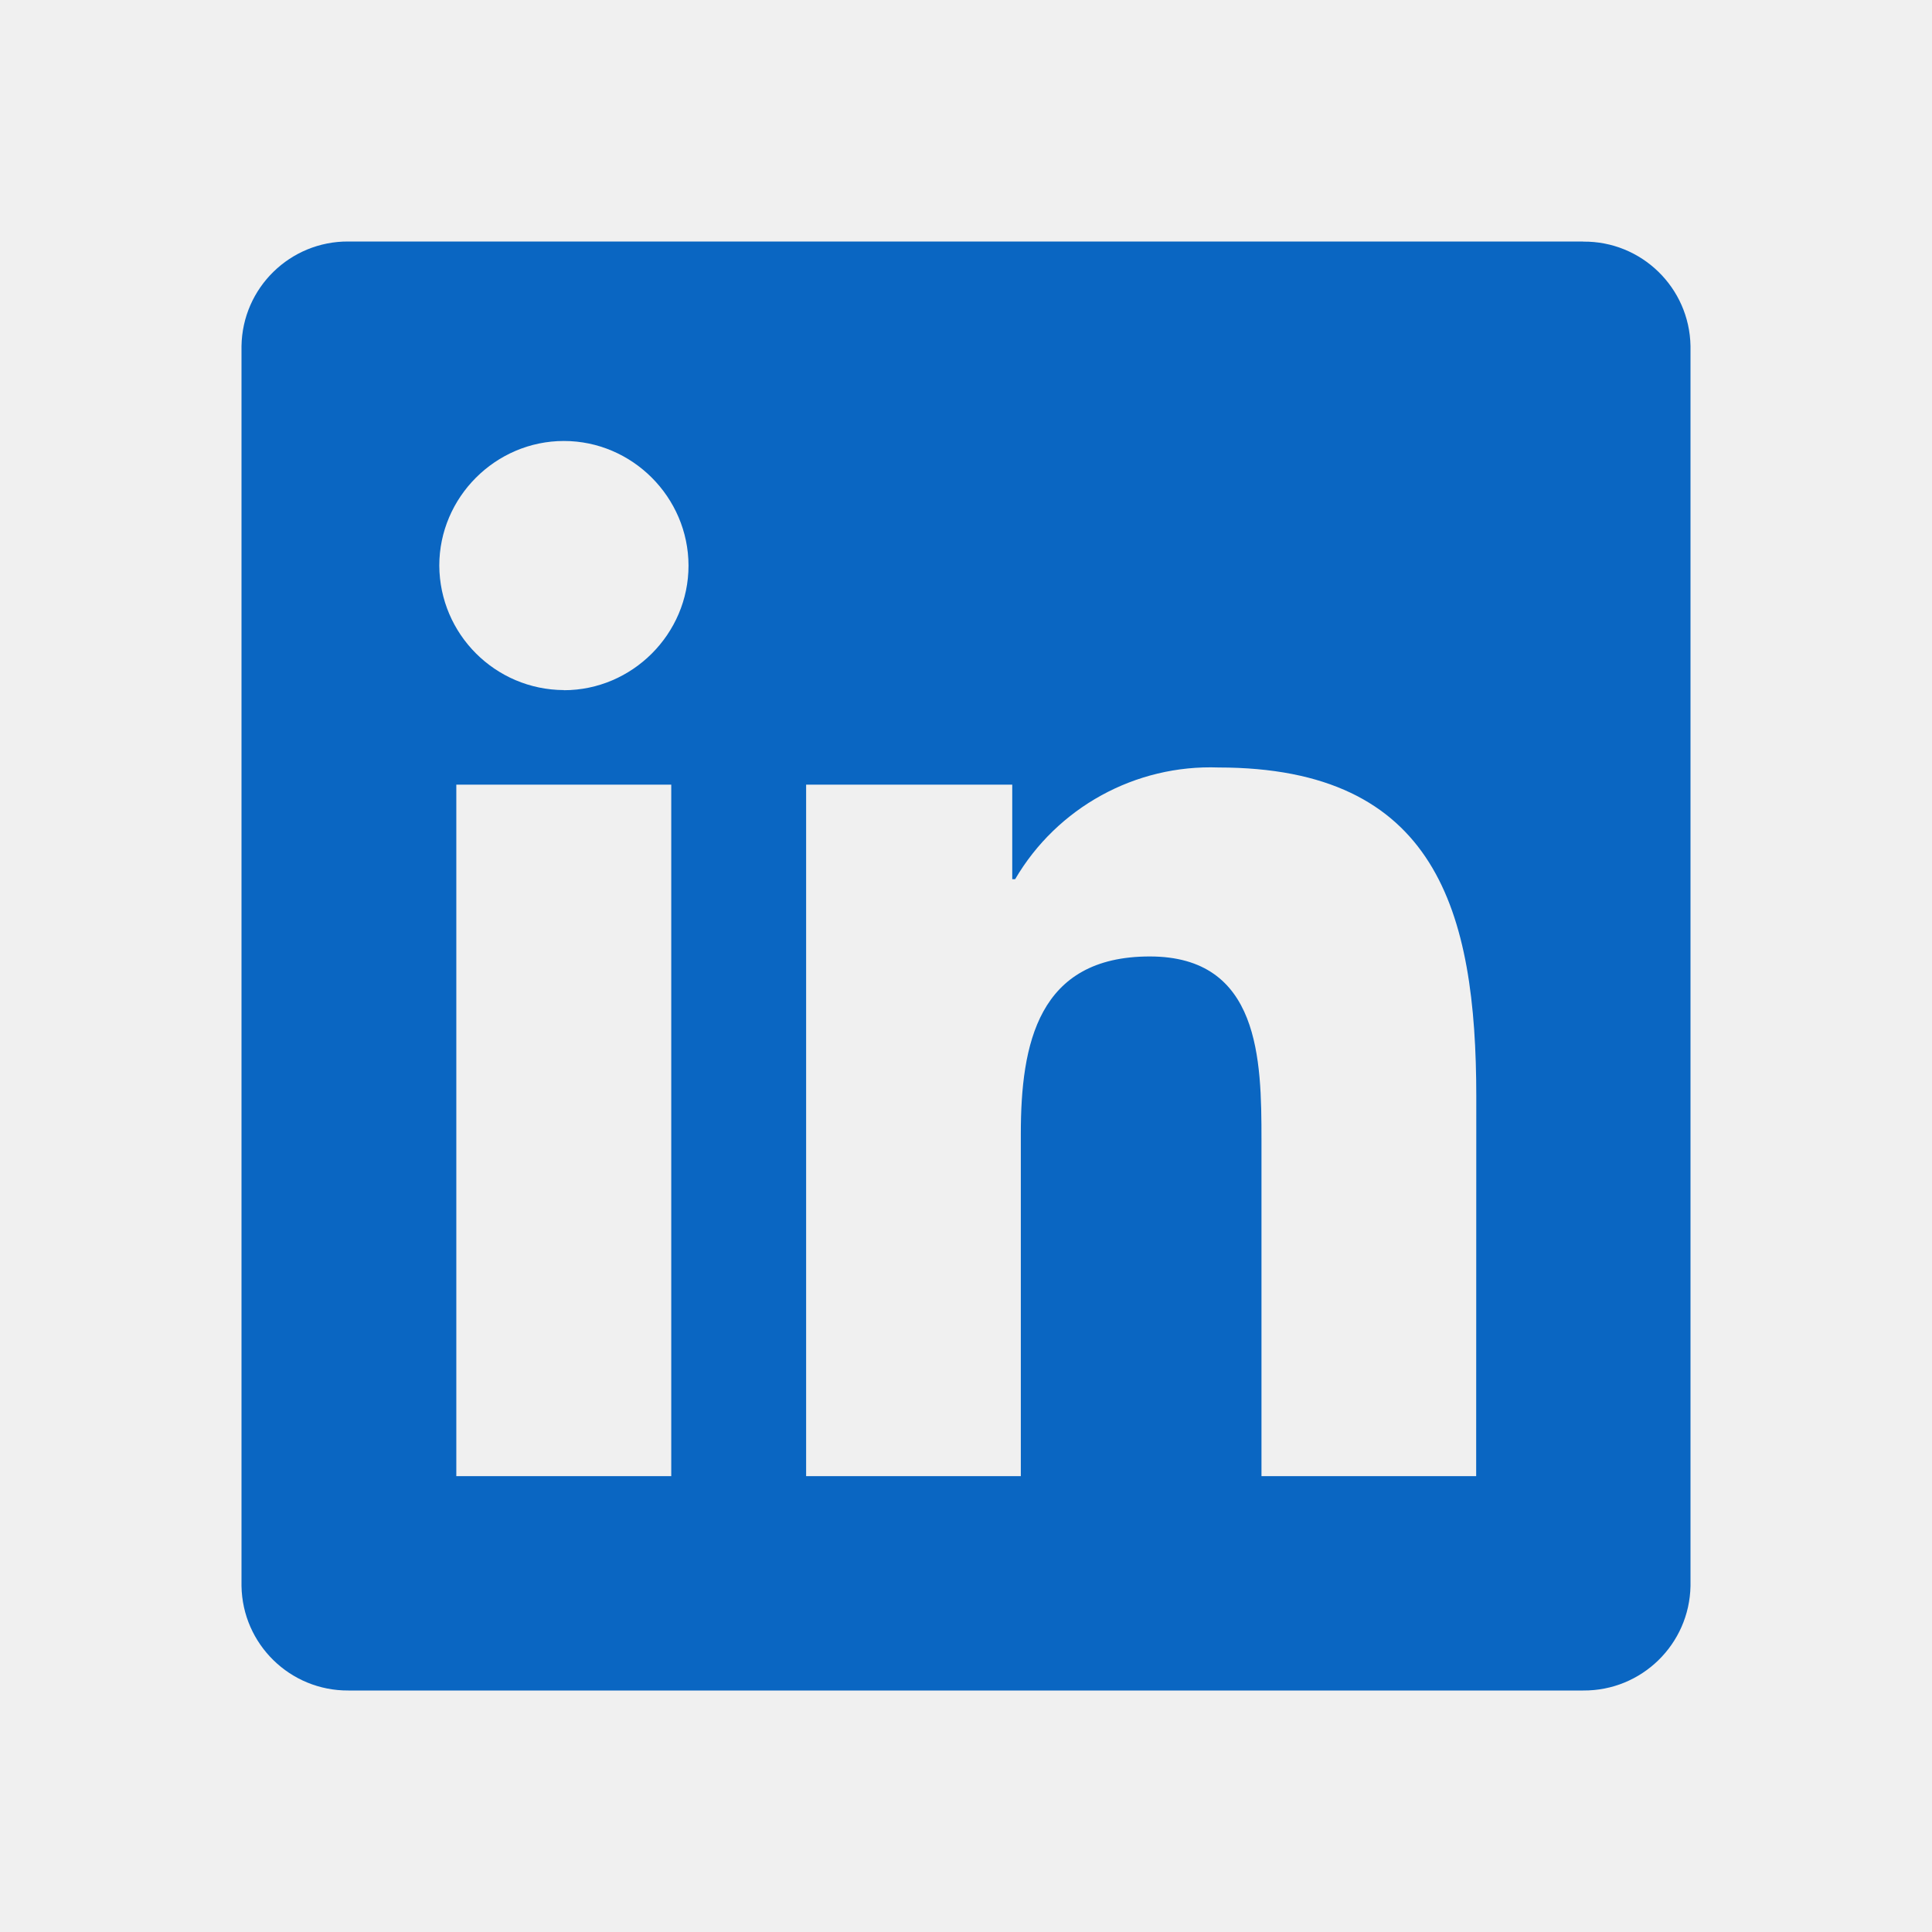
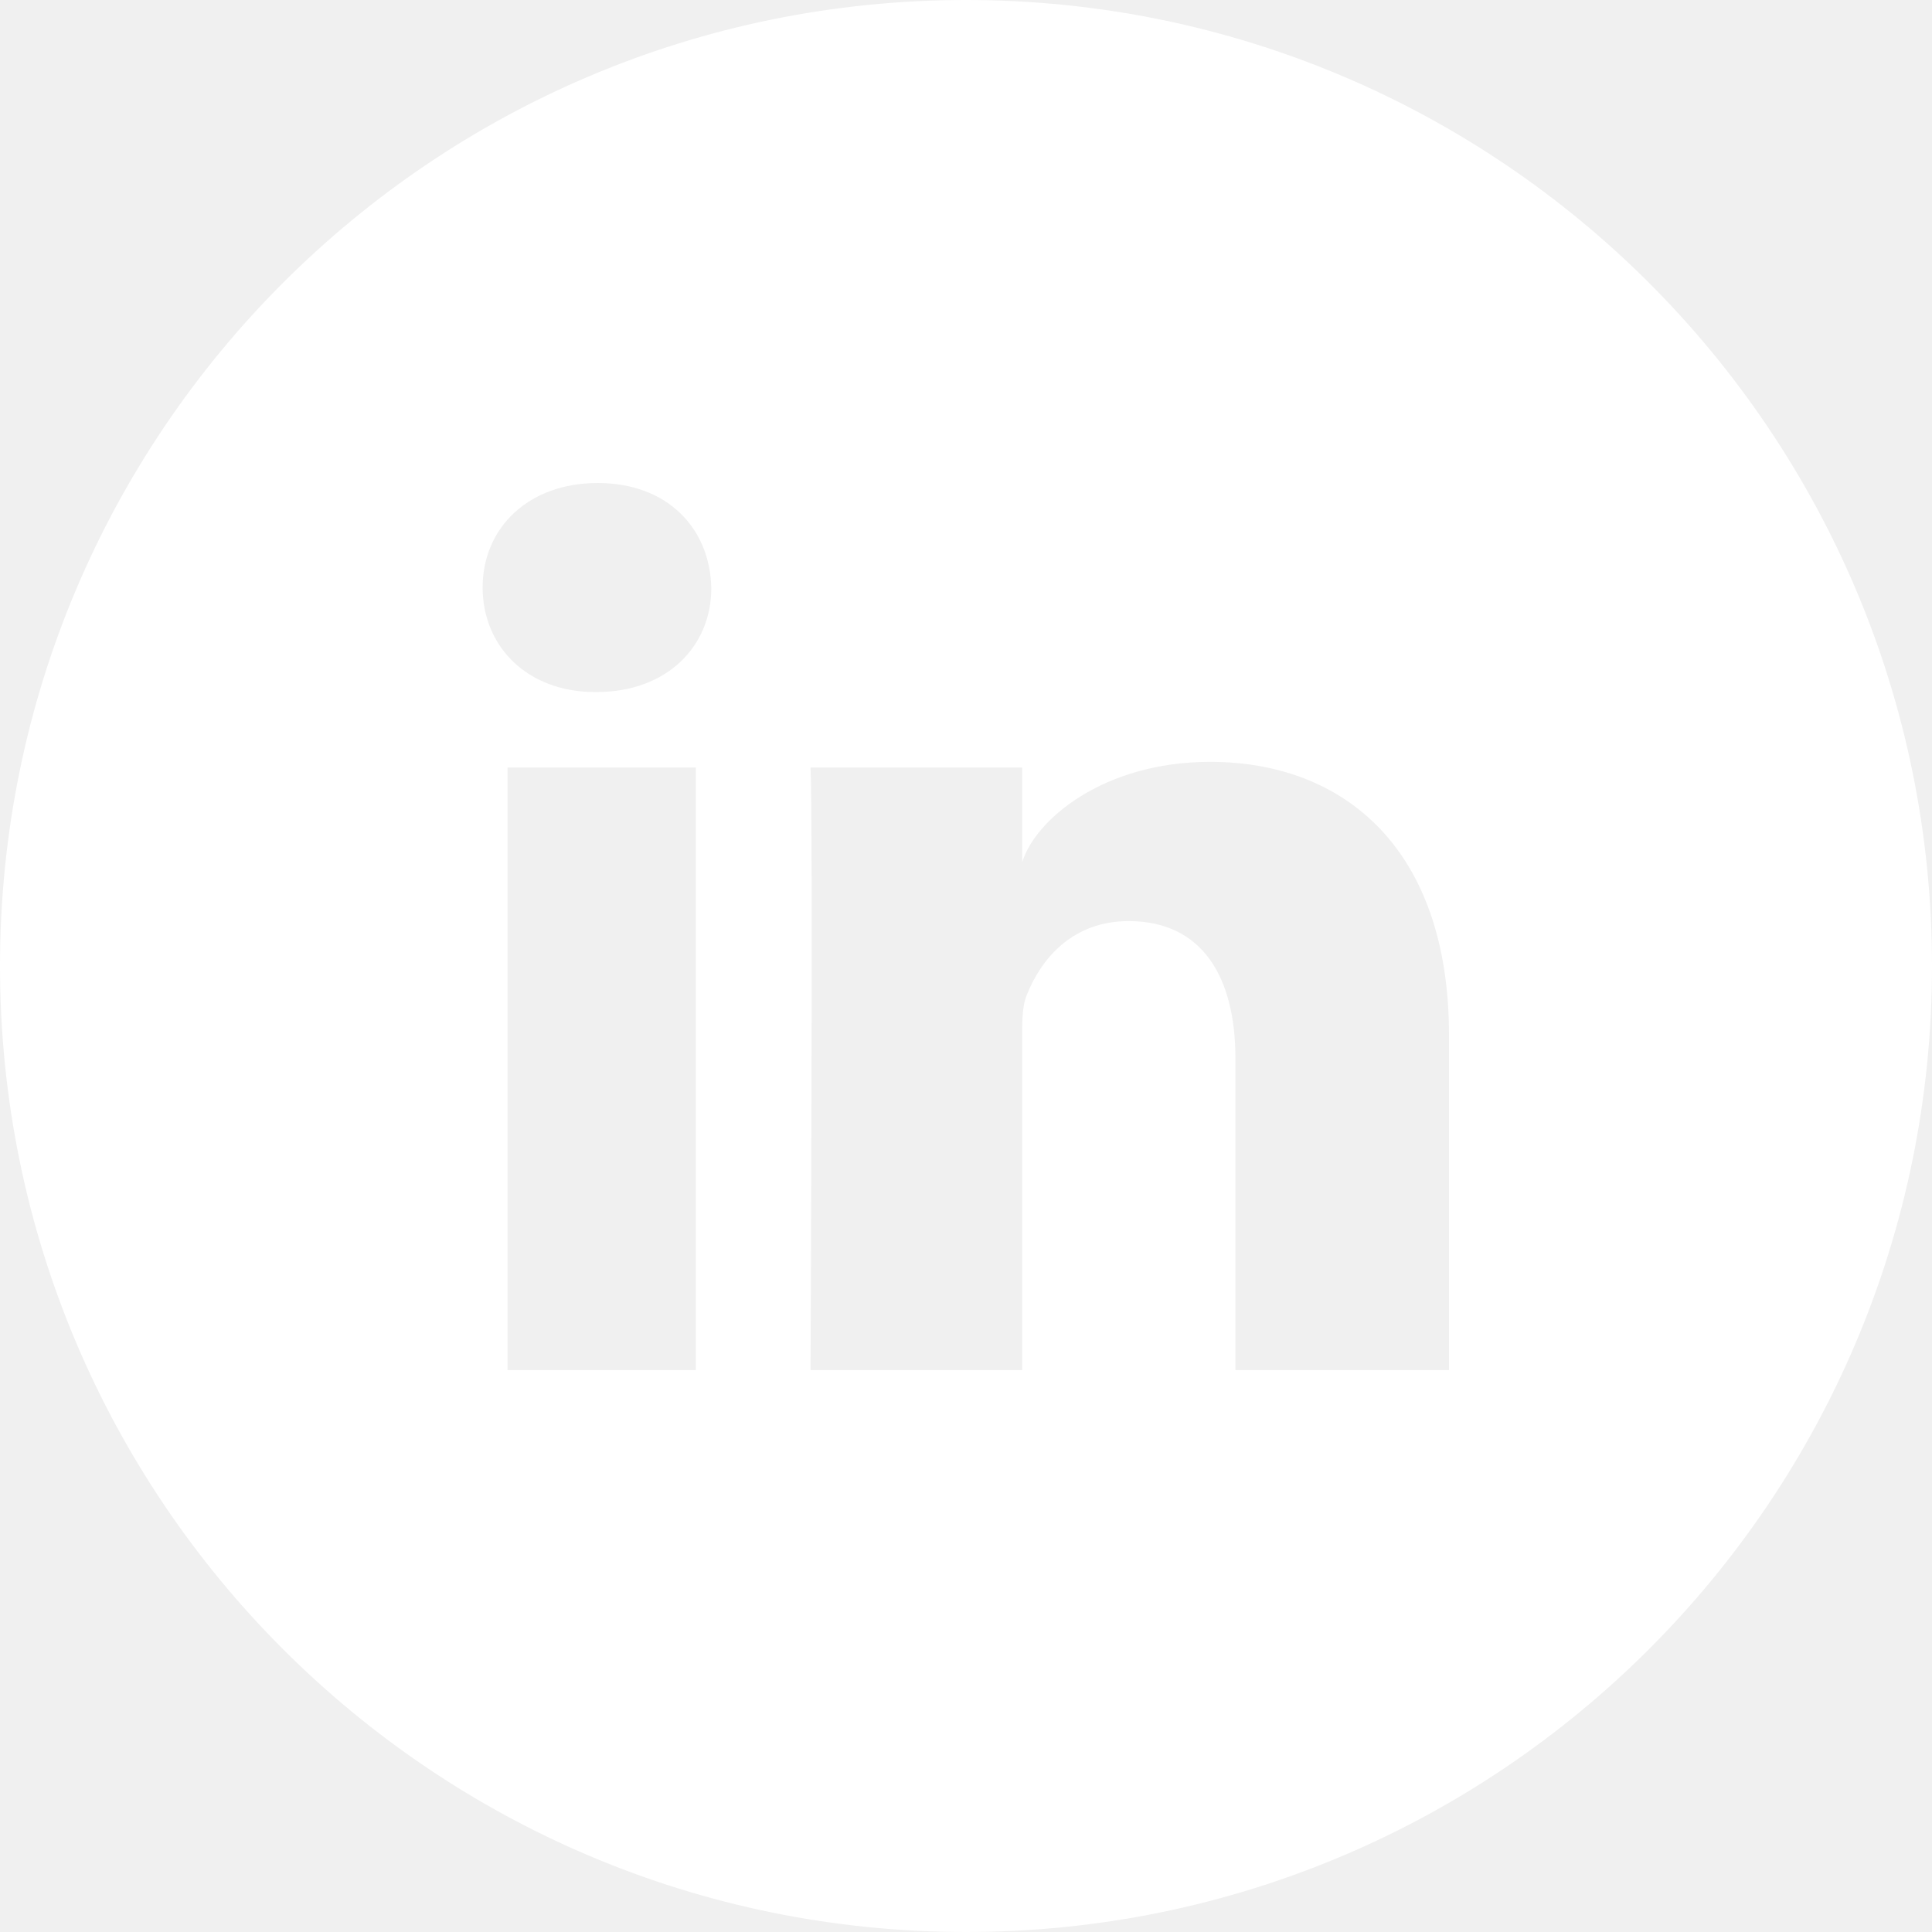
- <svg xmlns="http://www.w3.org/2000/svg" width="800px" height="800px" viewBox="0 0 16 16" fill="none">
-   <path fill="#0A66C2" d="M12.225 12.225h-1.778V9.44c0-.664-.012-1.519-.925-1.519-.926 0-1.068.724-1.068 1.47v2.834H6.676V6.498h1.707v.783h.024c.348-.594.996-.95 1.684-.925 1.802 0 2.135 1.185 2.135 2.728l-.001 3.14zM4.67 5.715a1.037 1.037 0 01-1.032-1.031c0-.566.466-1.032 1.032-1.032.566 0 1.031.466 1.032 1.032 0 .566-.466 1.032-1.032 1.032zm.889 6.51h-1.78V6.498h1.78v5.727zM13.11 2H2.885A.88.88 0 002 2.866v10.268a.88.88 0 00.885.866h10.226a.882.882 0 00.889-.866V2.865a.88.88 0 00-.889-.864z" />
+ <svg xmlns="http://www.w3.org/2000/svg" fill="#FFFFFF" height="40px" width="40px" version="1.1" id="Layer_1" viewBox="-143 145 512 512" xml:space="preserve">
+   <path d="M113,145c-141.4,0-256,114.6-256,256s114.6,256,256,256s256-114.6,256-256S254.4,145,113,145z M41.4,508.1H-8.5V348.4h49.9  V508.1z M15.1,328.4h-0.4c-18.1,0-29.8-12.2-29.8-27.7c0-15.8,12.1-27.7,30.5-27.7c18.4,0,29.7,11.9,30.1,27.7  C45.6,316.1,33.9,328.4,15.1,328.4z M241,508.1h-56.6v-82.6c0-21.6-8.8-36.4-28.3-36.4c-14.9,0-23.2,10-27,19.6  c-1.4,3.4-1.2,8.2-1.2,13.1v86.3H71.8c0,0,0.7-146.4,0-159.7h56.1v25.1c3.3-11,21.2-26.6,49.8-26.6c35.5,0,63.3,23,63.3,72.4V508.1z  " />
</svg>
